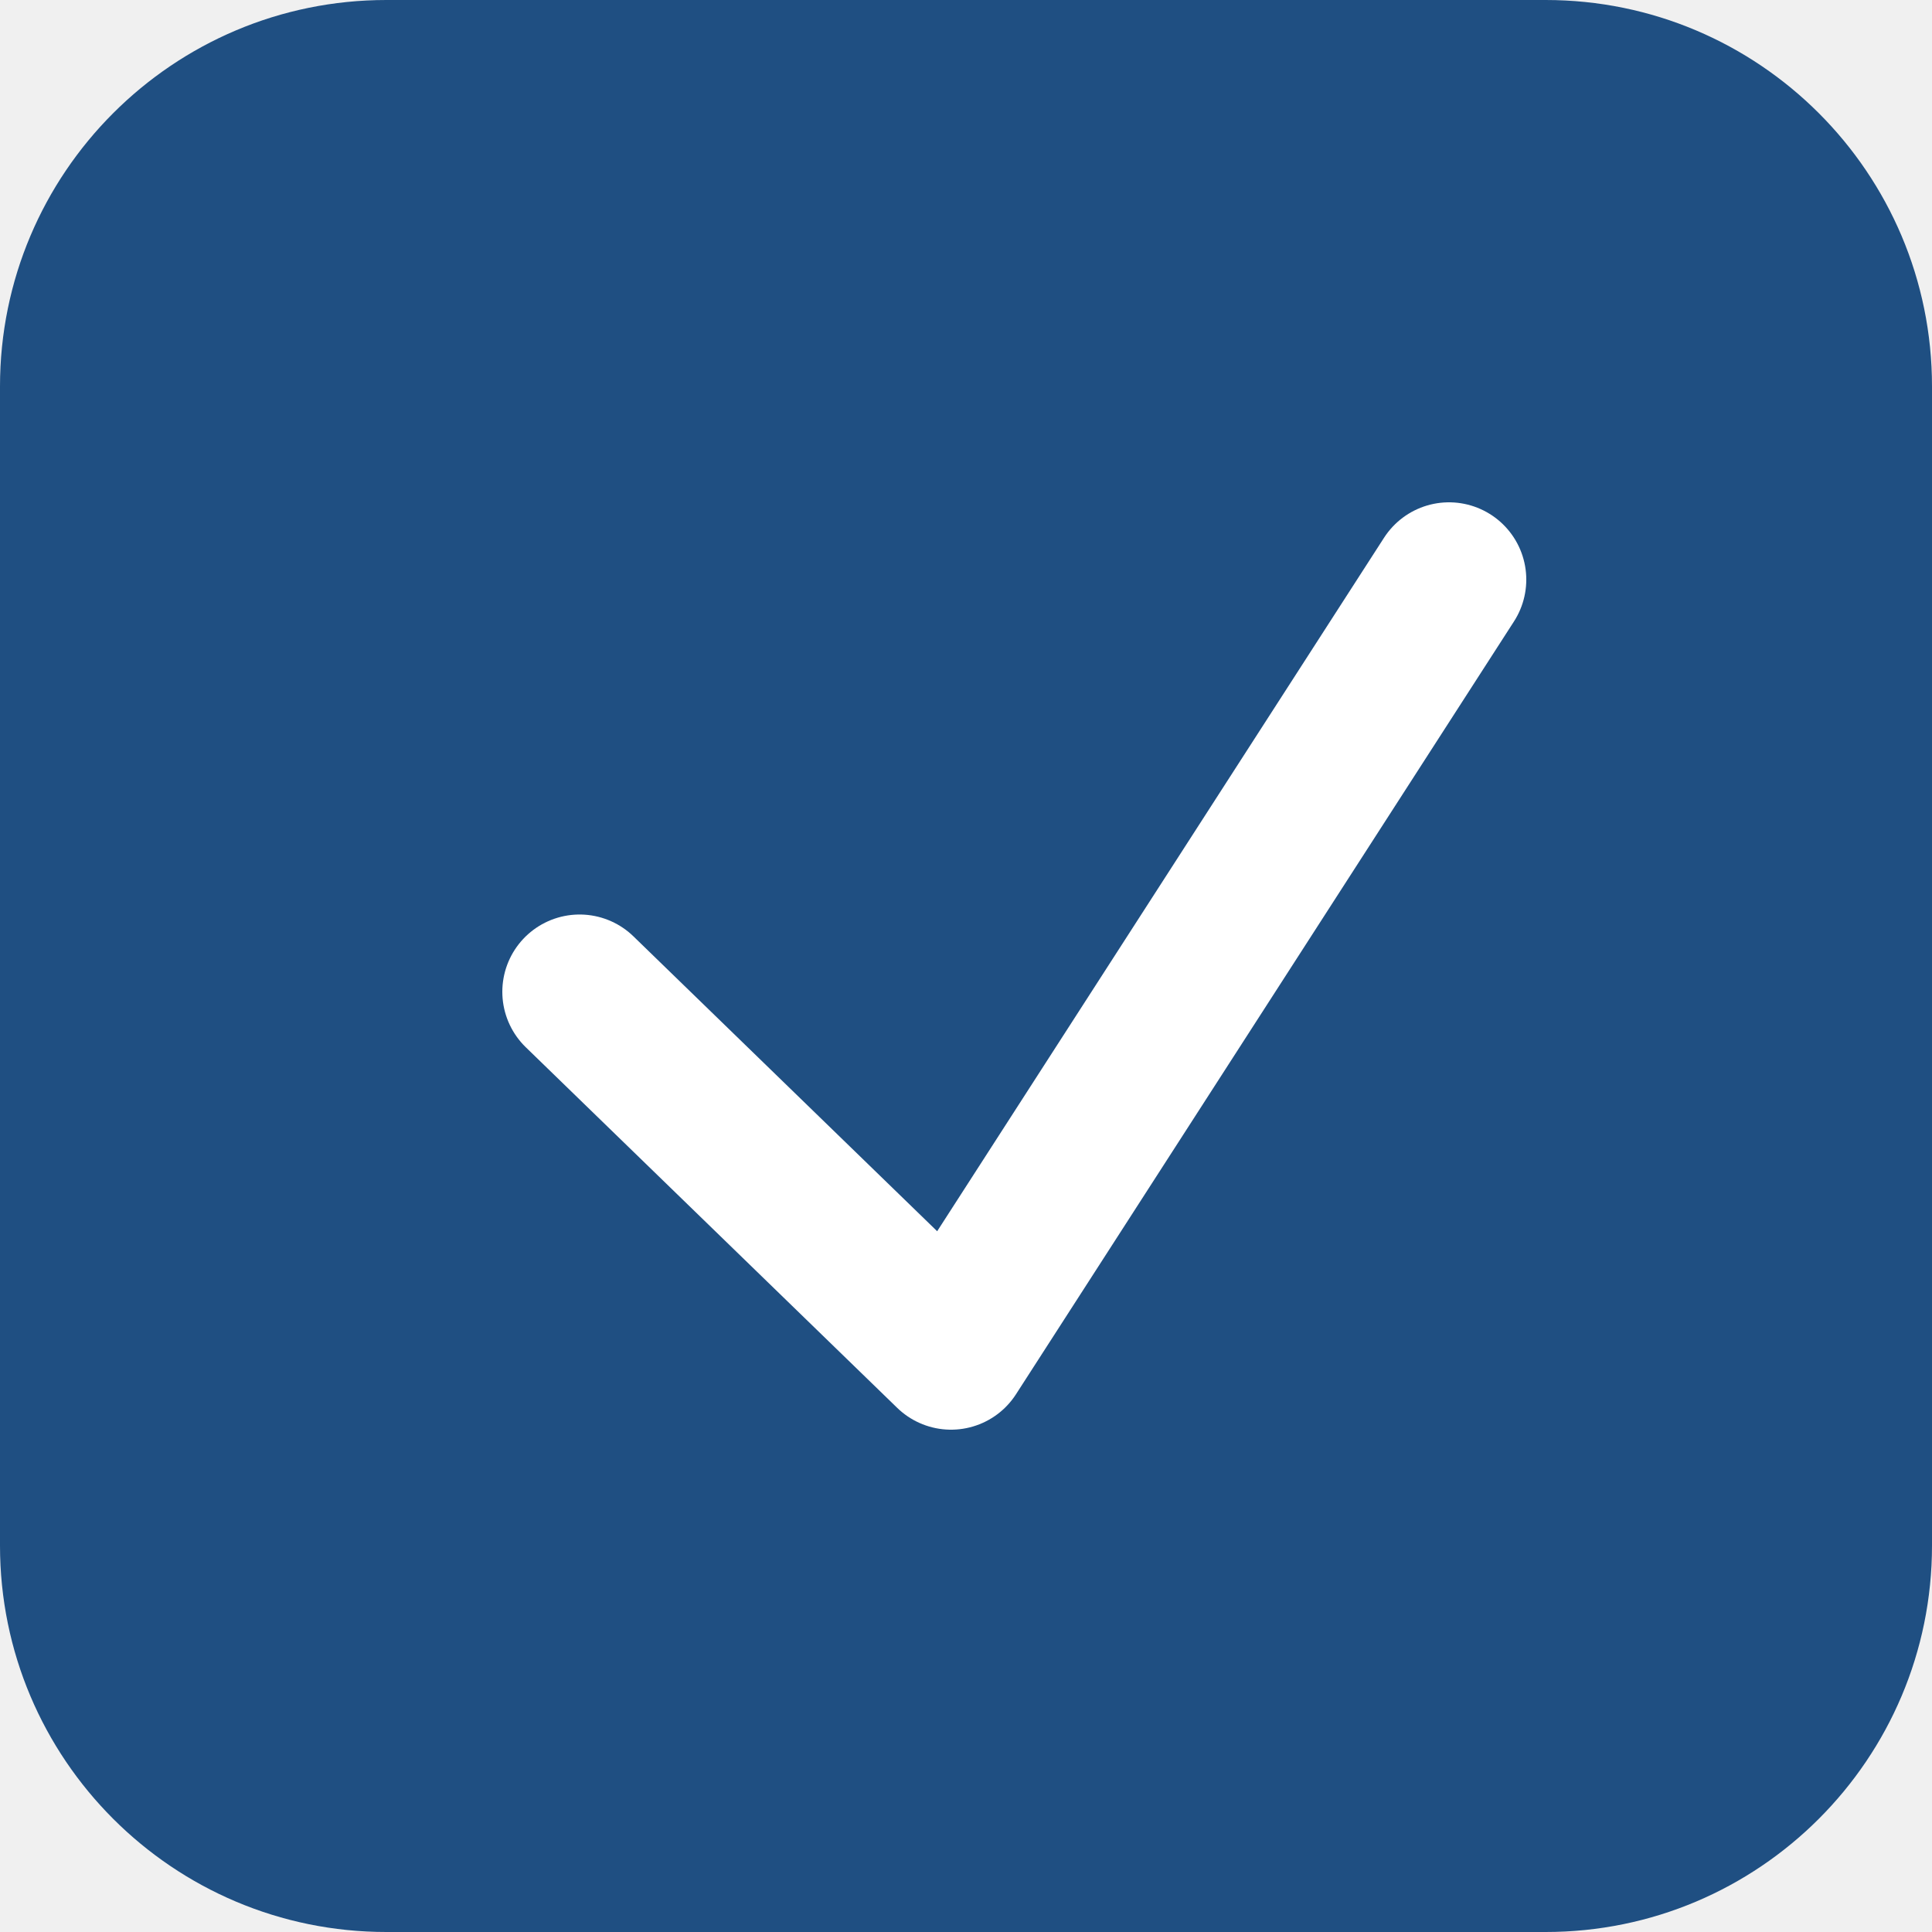
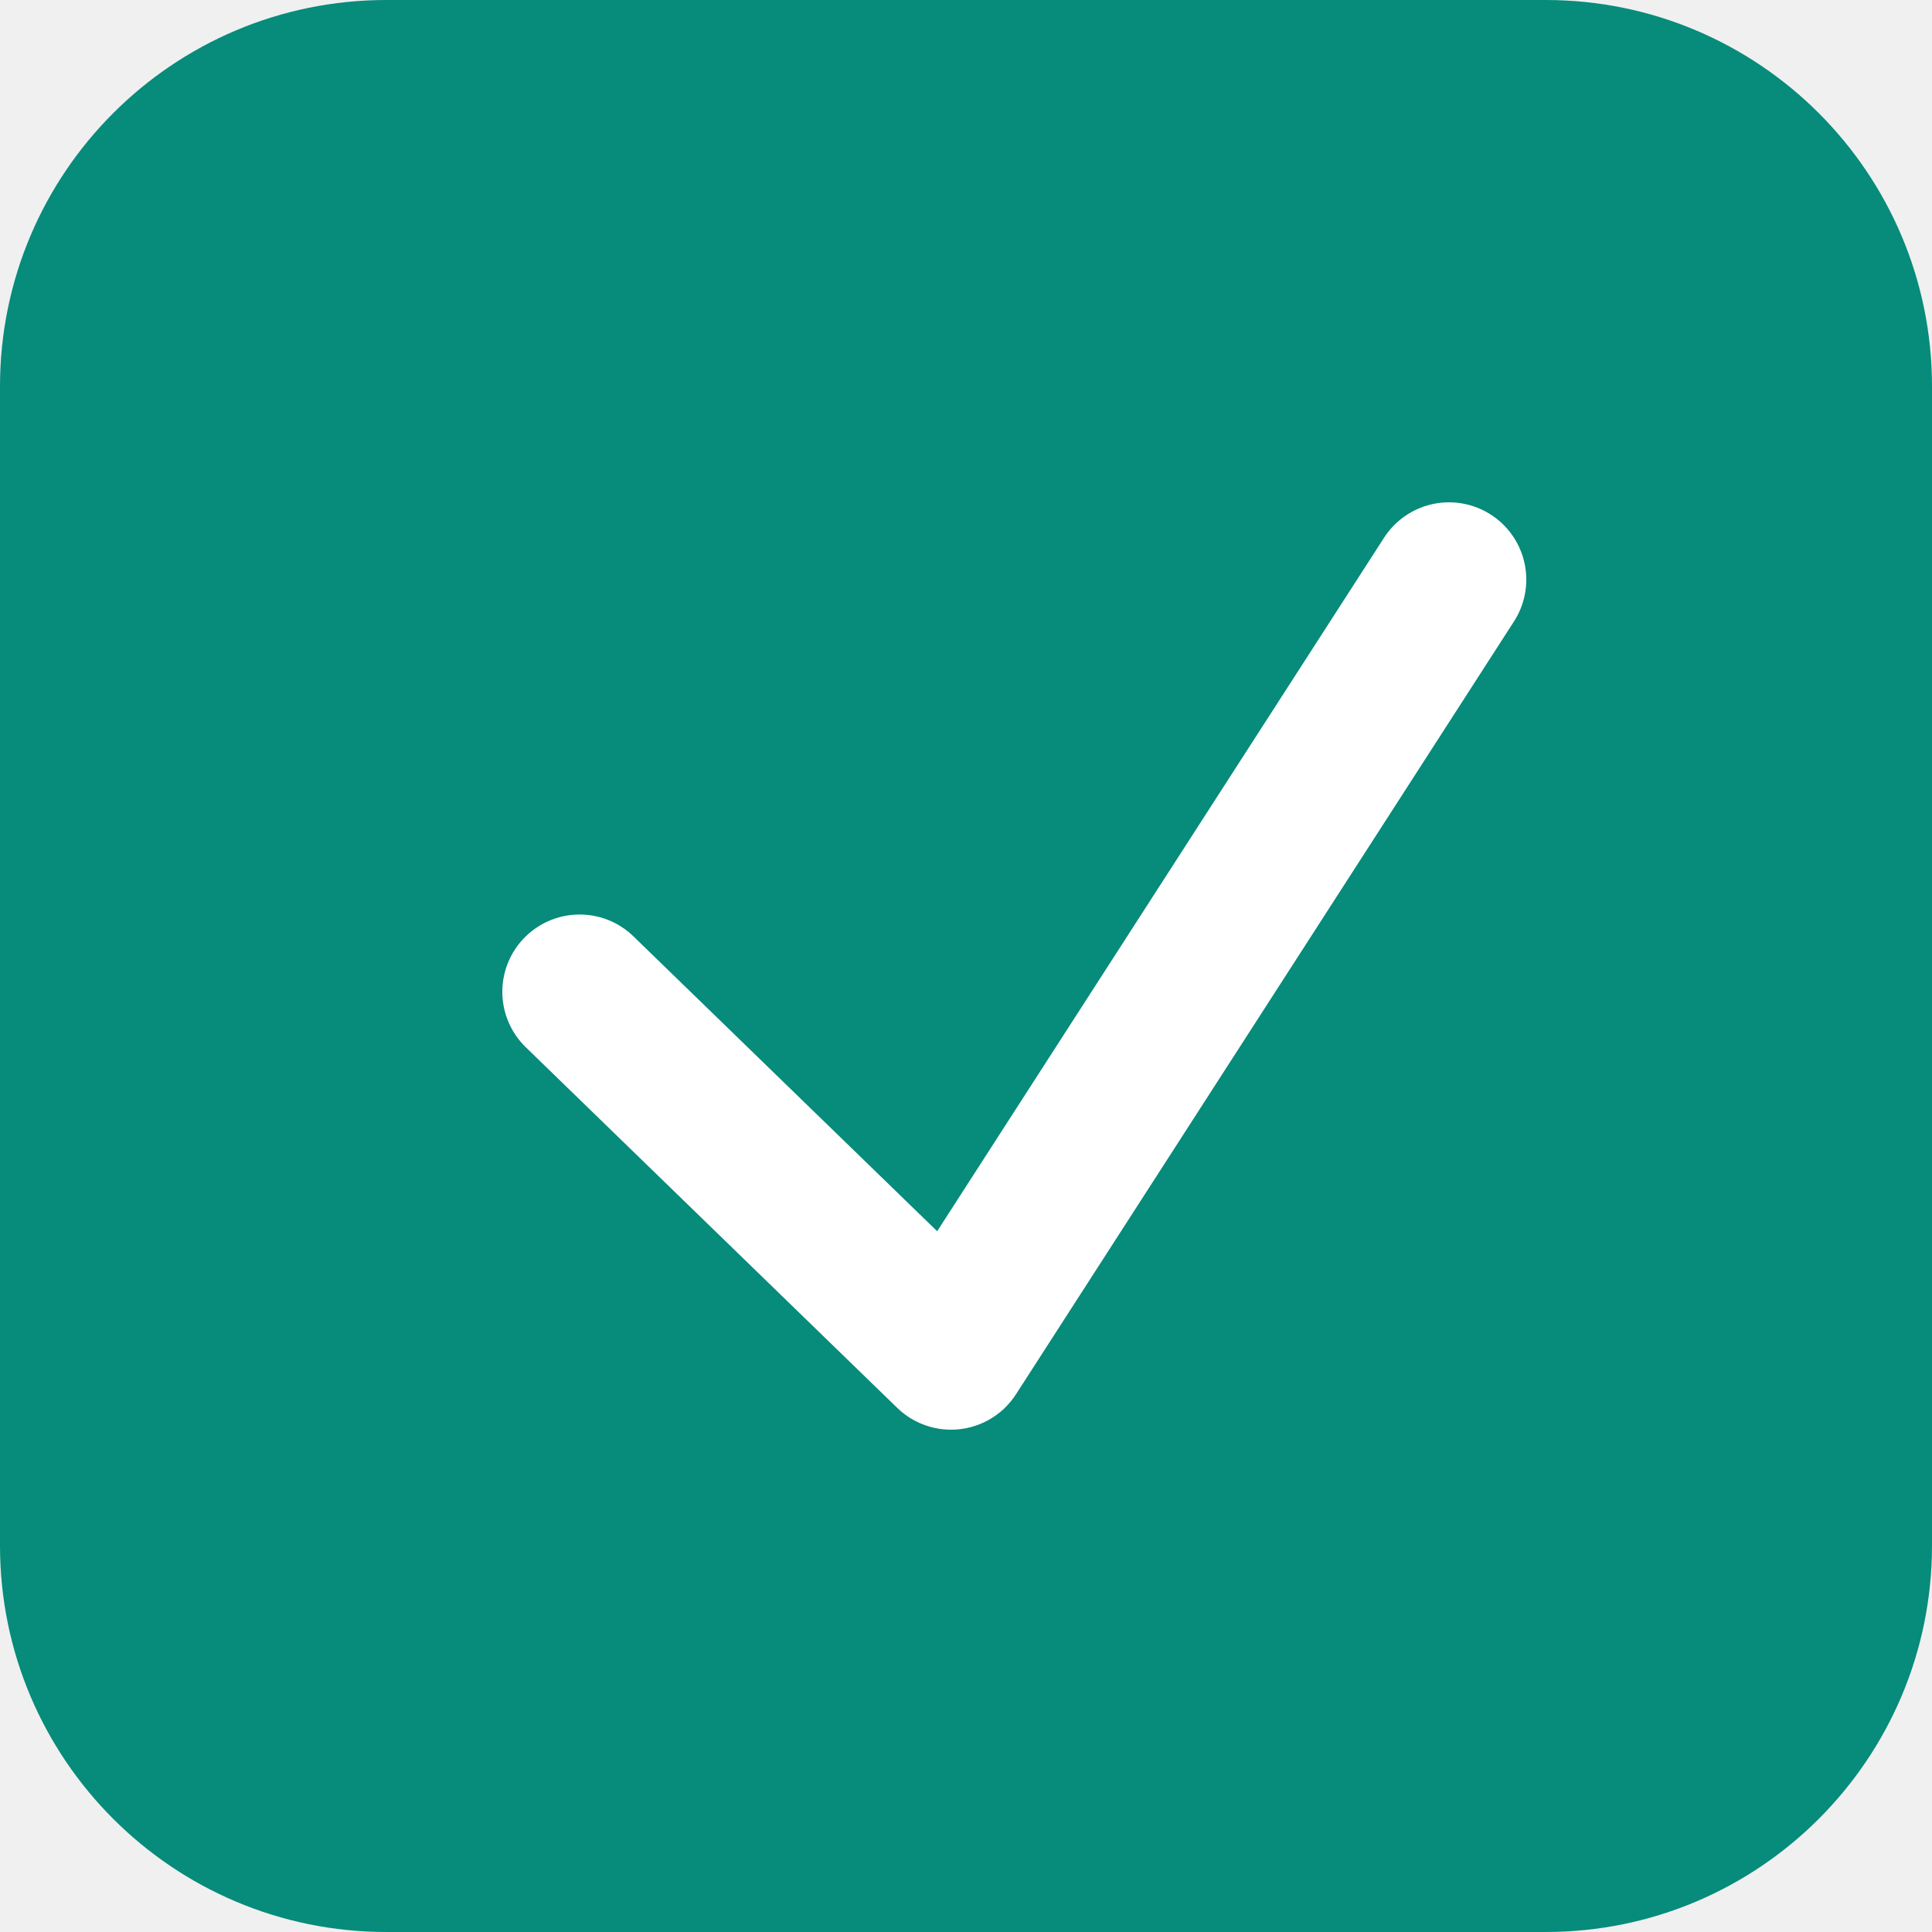
<svg xmlns="http://www.w3.org/2000/svg" width="20" height="20" viewBox="0 0 20 20" fill="none">
-   <rect width="20" height="20" rx="4" fill="#1F4F82" />
+   <rect width="20" height="20" rx="4" fill="#078B7B" />
  <path d="M6 10.267L9.845 14L15 6" stroke="white" stroke-width="1.6" stroke-linecap="round" stroke-linejoin="round" />
</svg>
